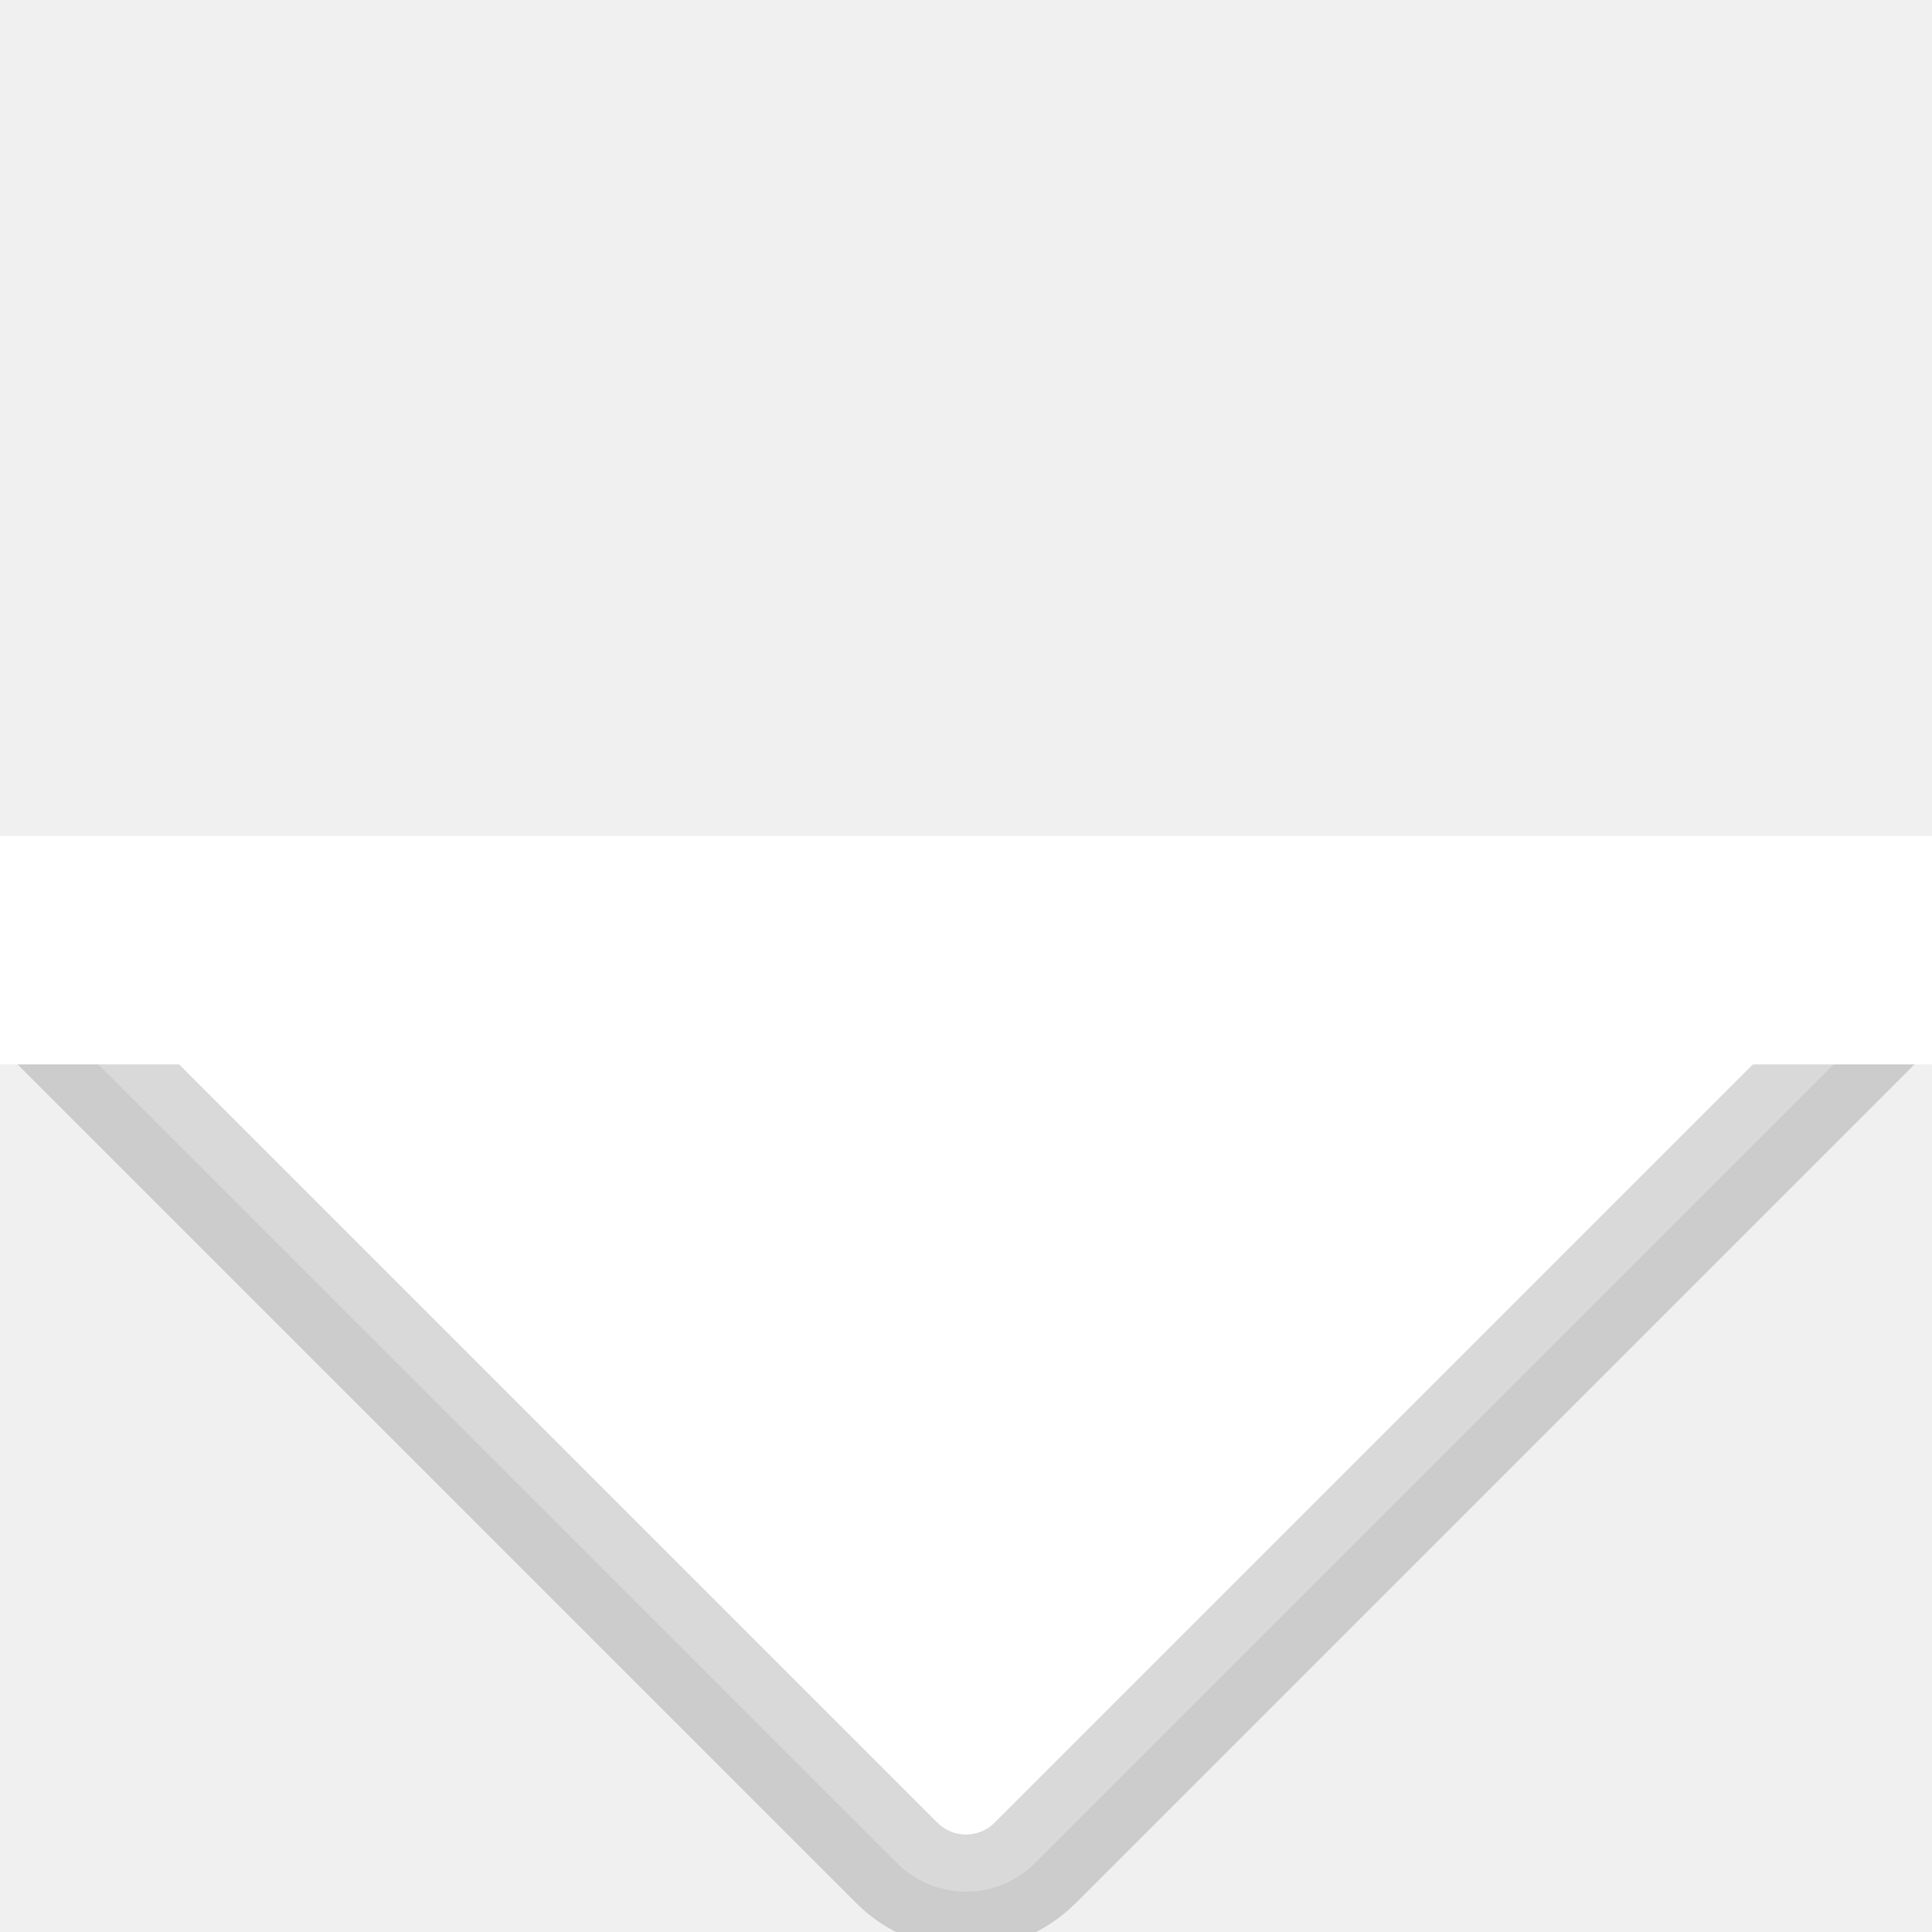
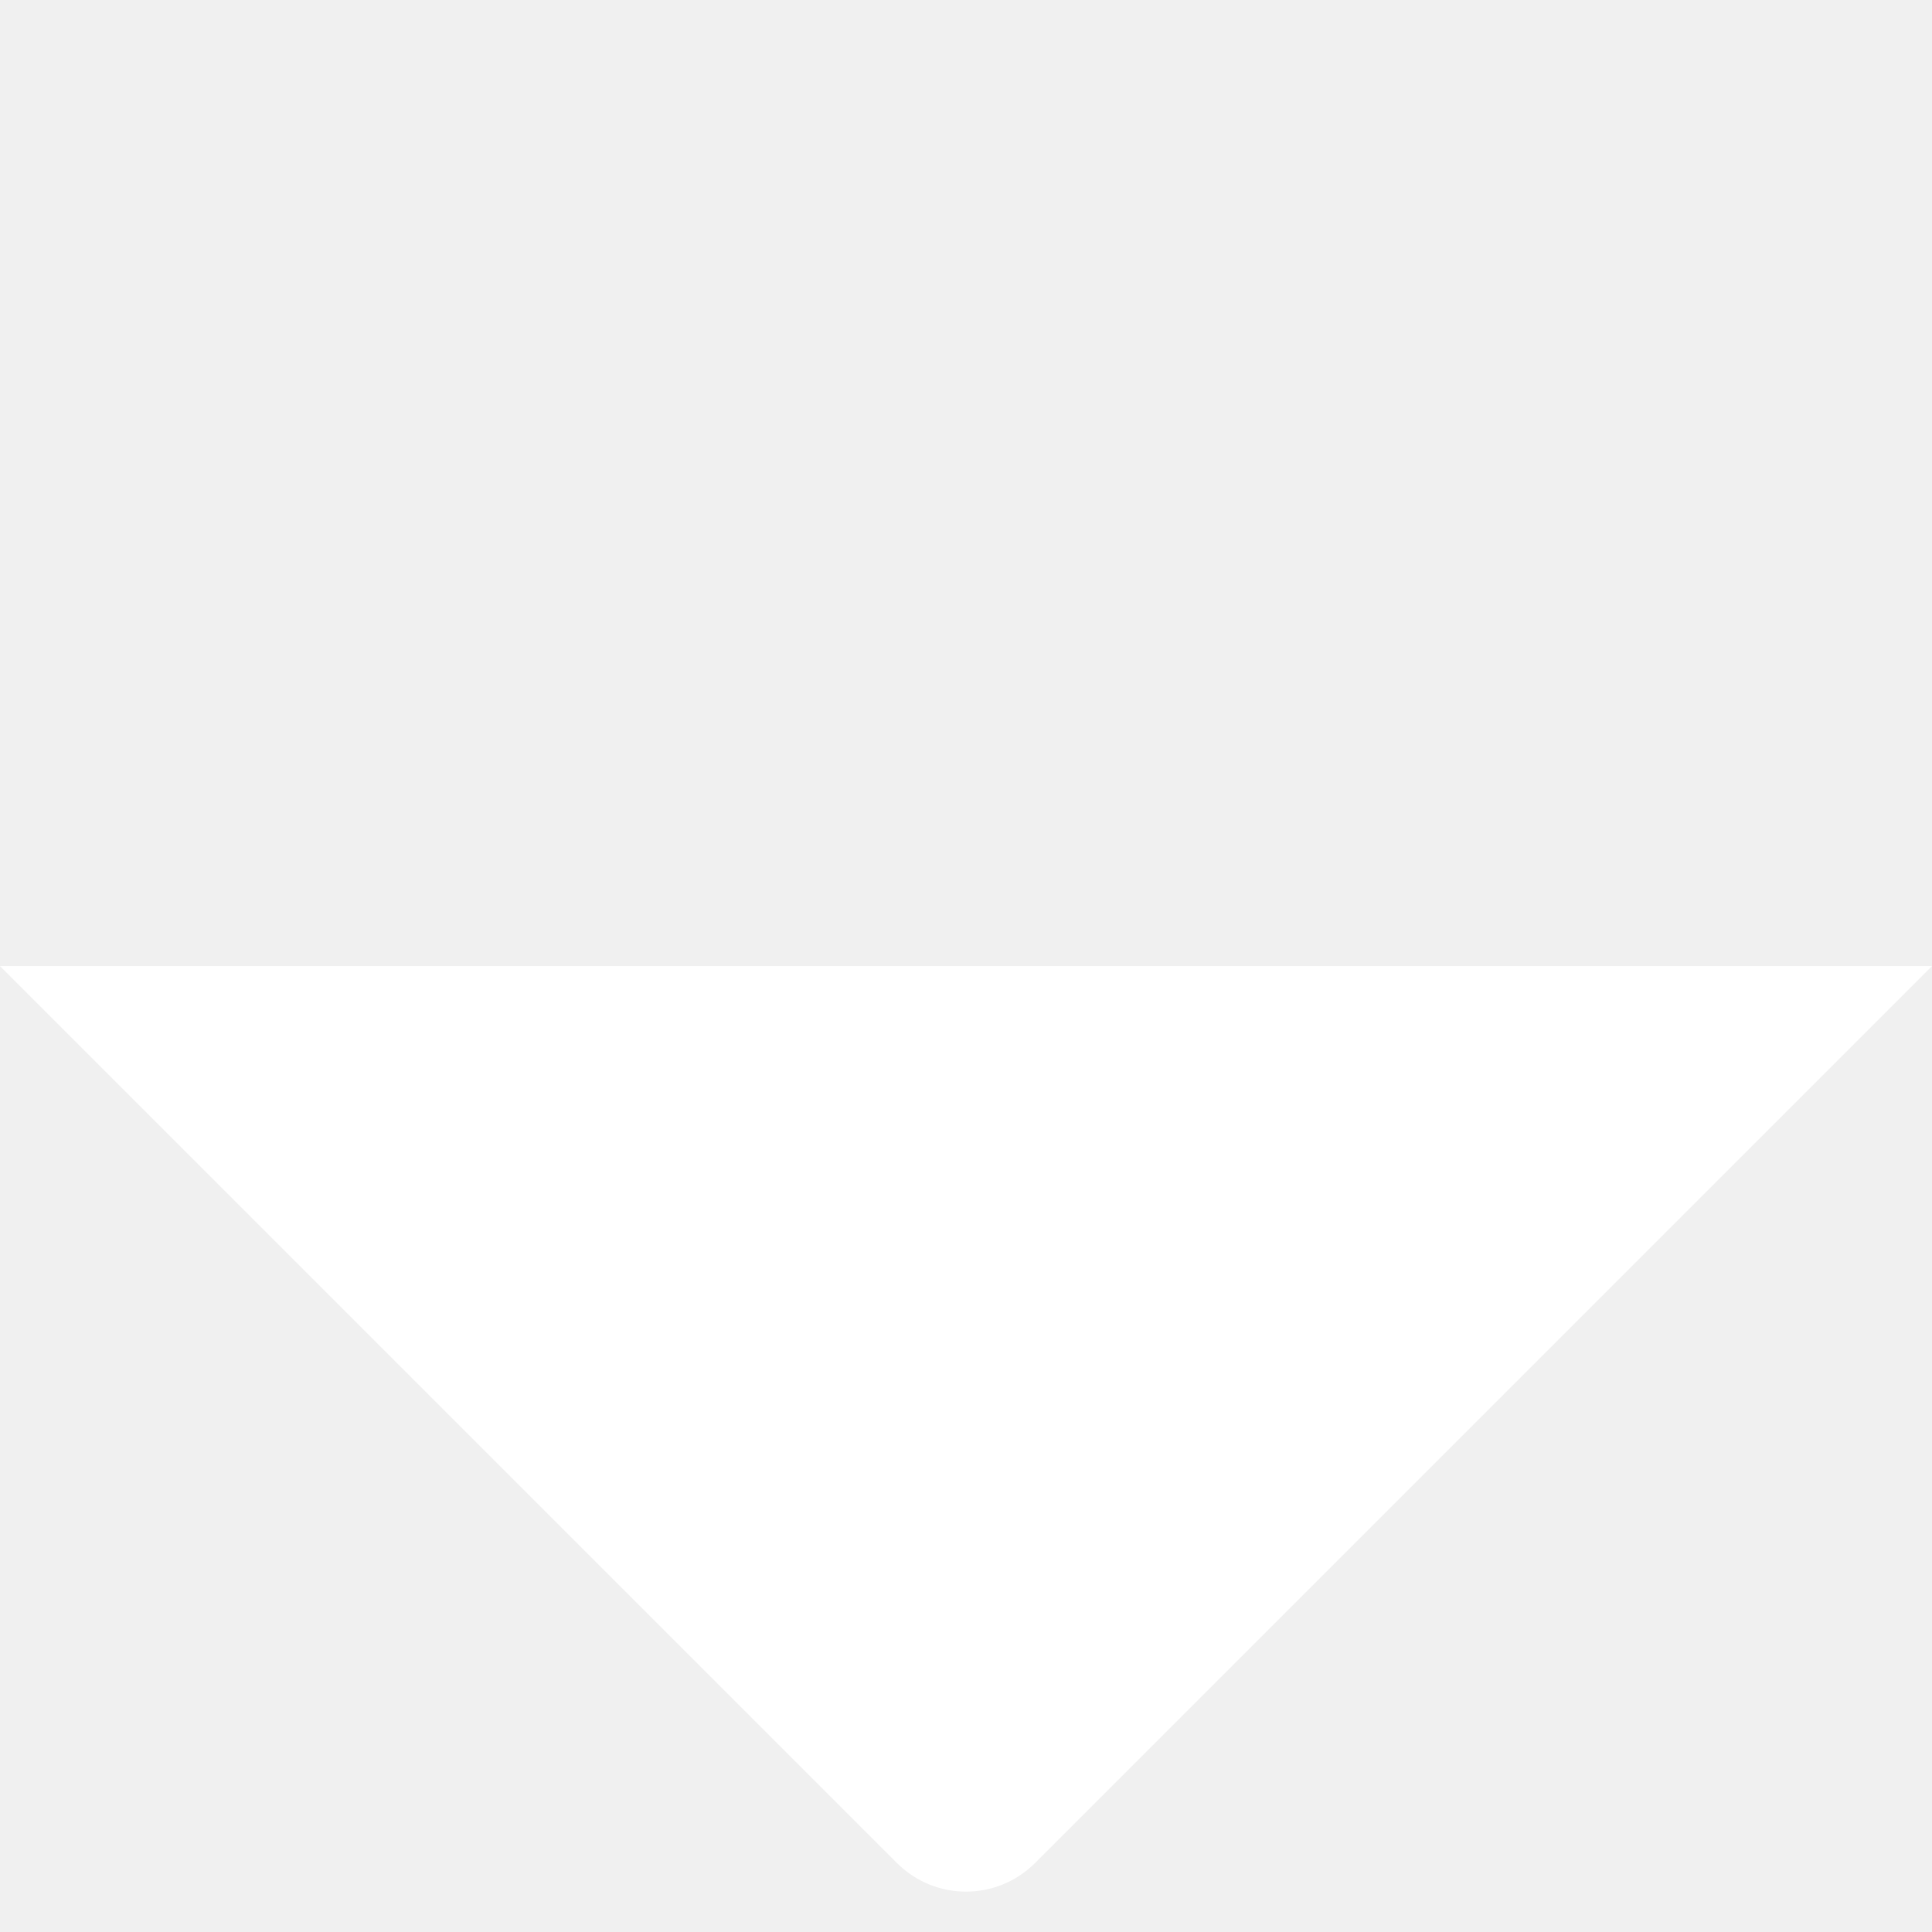
<svg xmlns="http://www.w3.org/2000/svg" viewBox="0 0 33.828 33.828">
  <defs>
    <style>
      .cls-1 {
        fill: #fff;
- 		    stroke: rgba(0,0,0,0.15);
- 		    stroke-width: 2;
-       }
- 	  .cls-2 {
-         stroke: #fff;
- 		    stroke-width: 4;
      }
    </style>
  </defs>
  <path id="Path_2307" data-name="Path 2307" class="cls-1" d="M1.709,0H23.92L0,23.92V1.709A1.709,1.709,0,0,1,1.709,0Z" transform="translate(16.914 33.829) rotate(-135)" />
-   <path id="svg_1" class="cls-2" d="M-1.237,16.637 L35.024,16.637" />
</svg>
